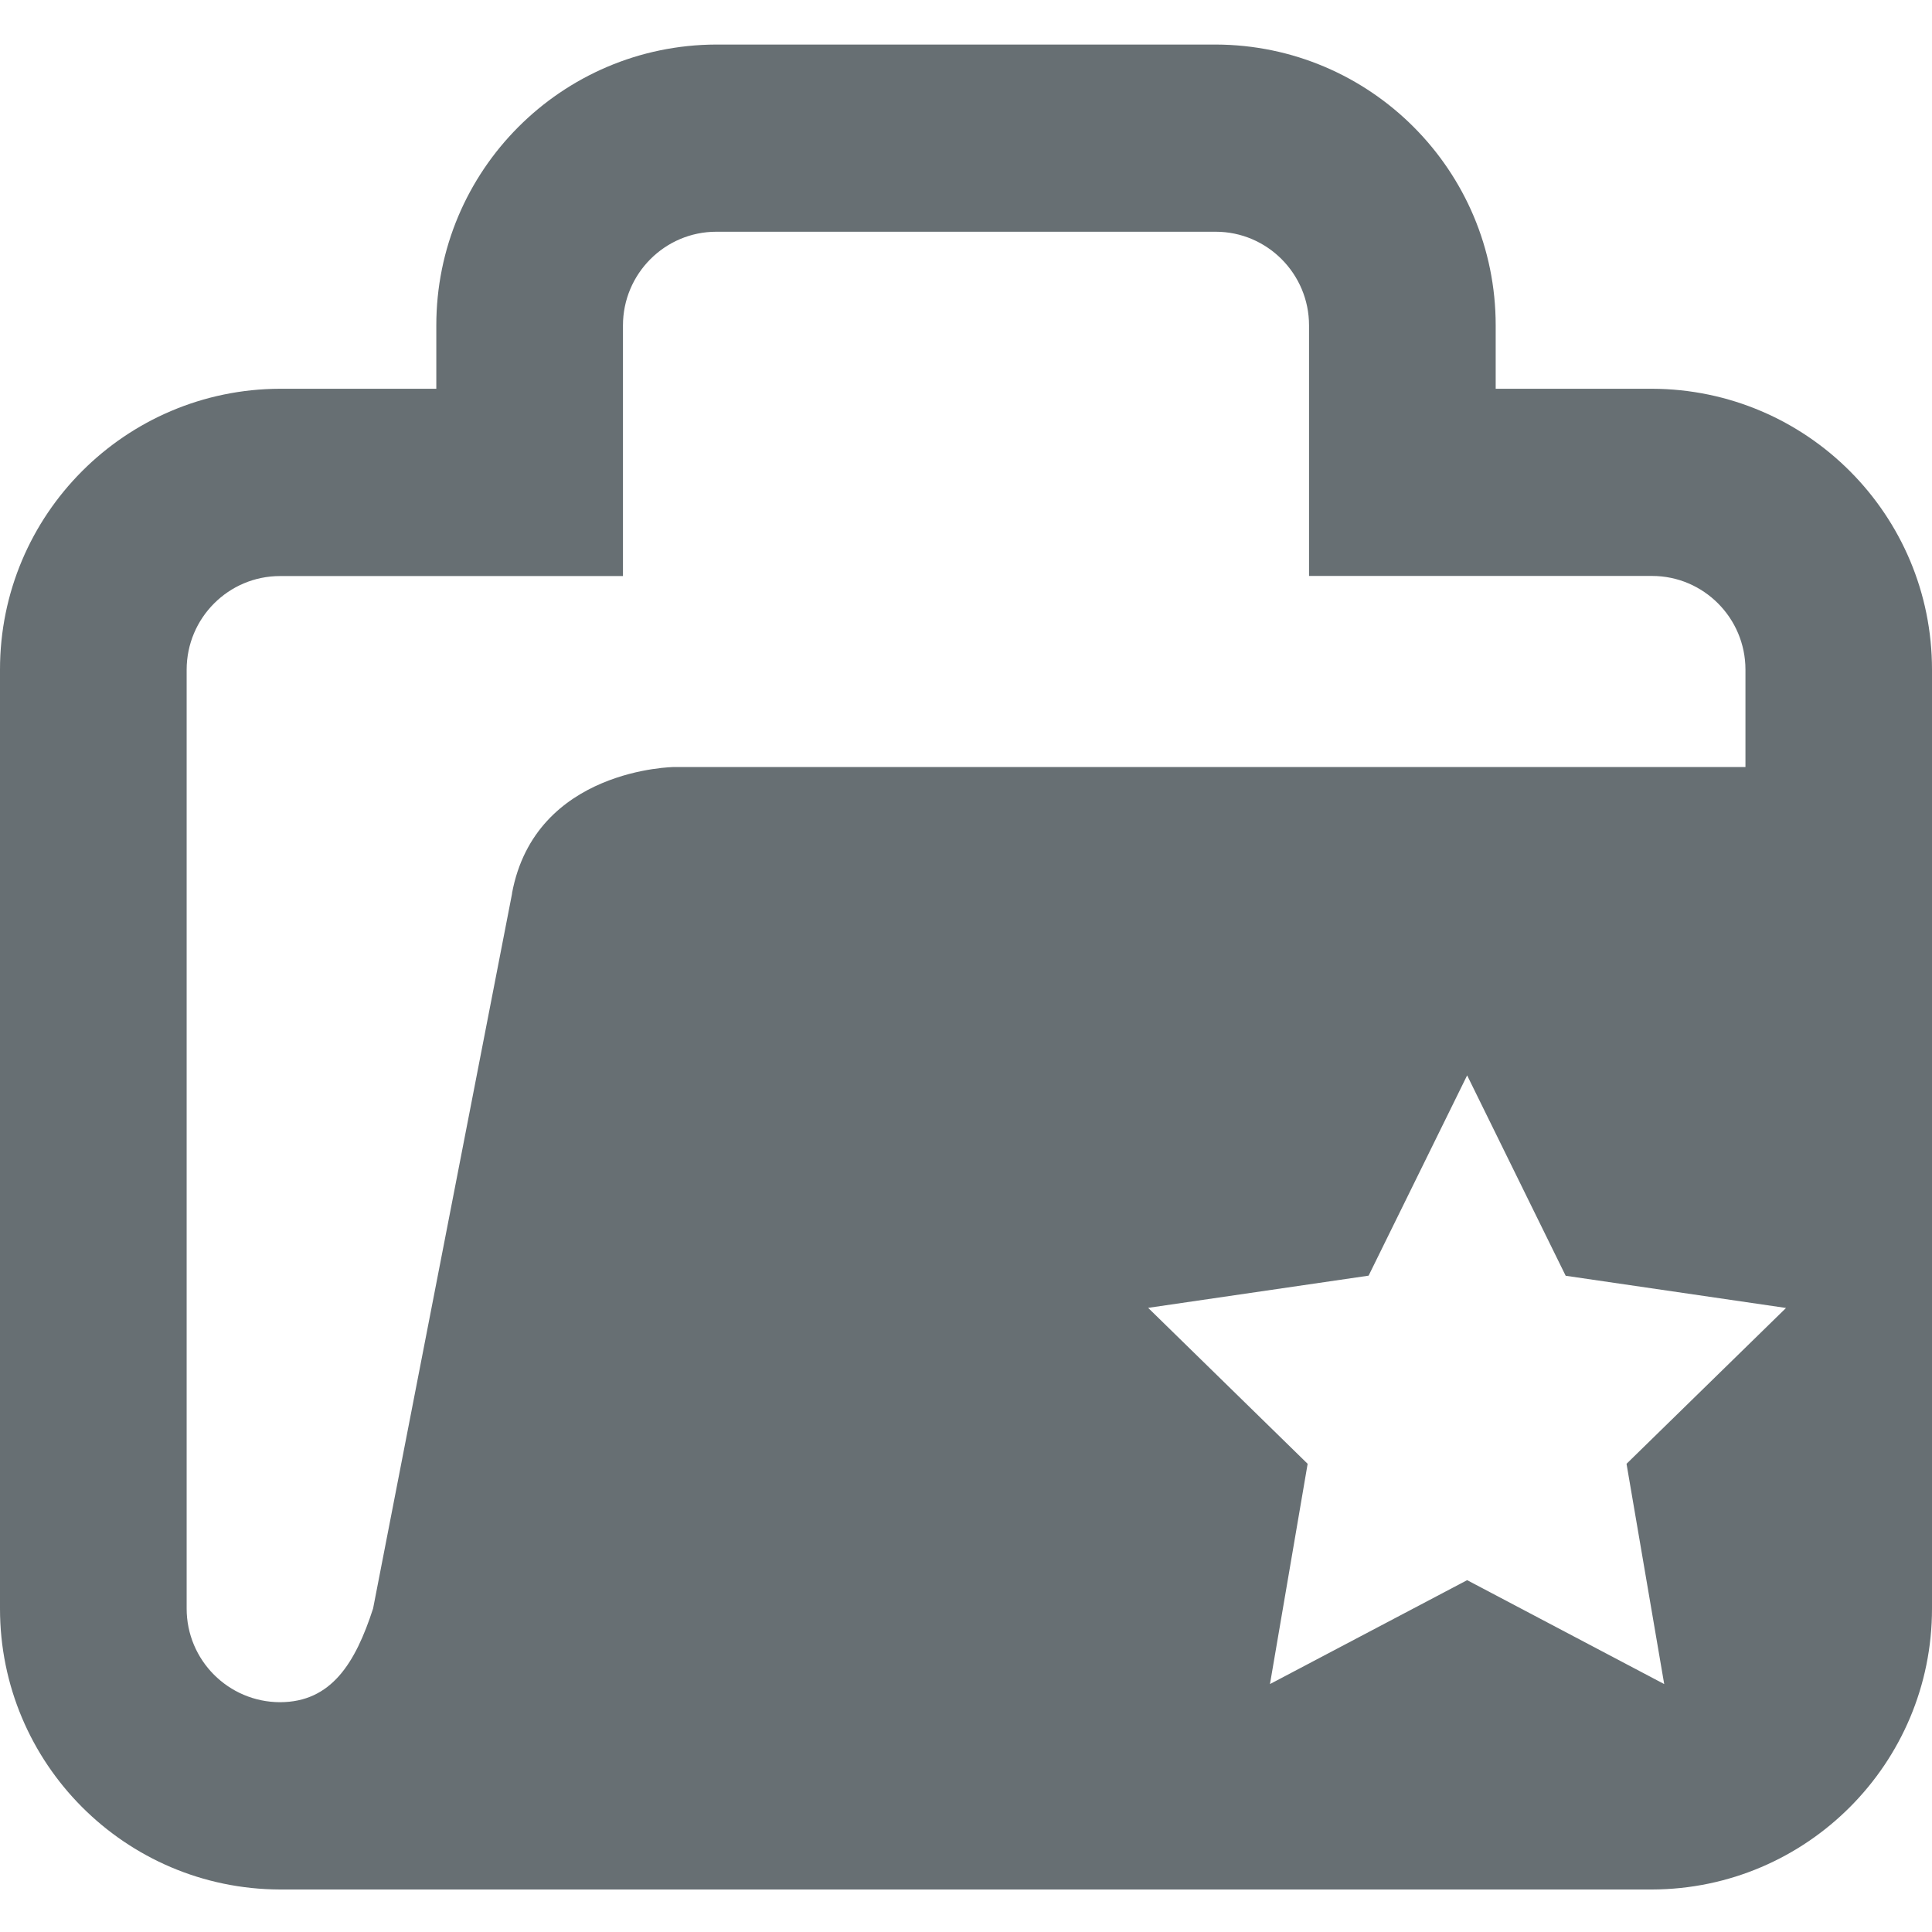
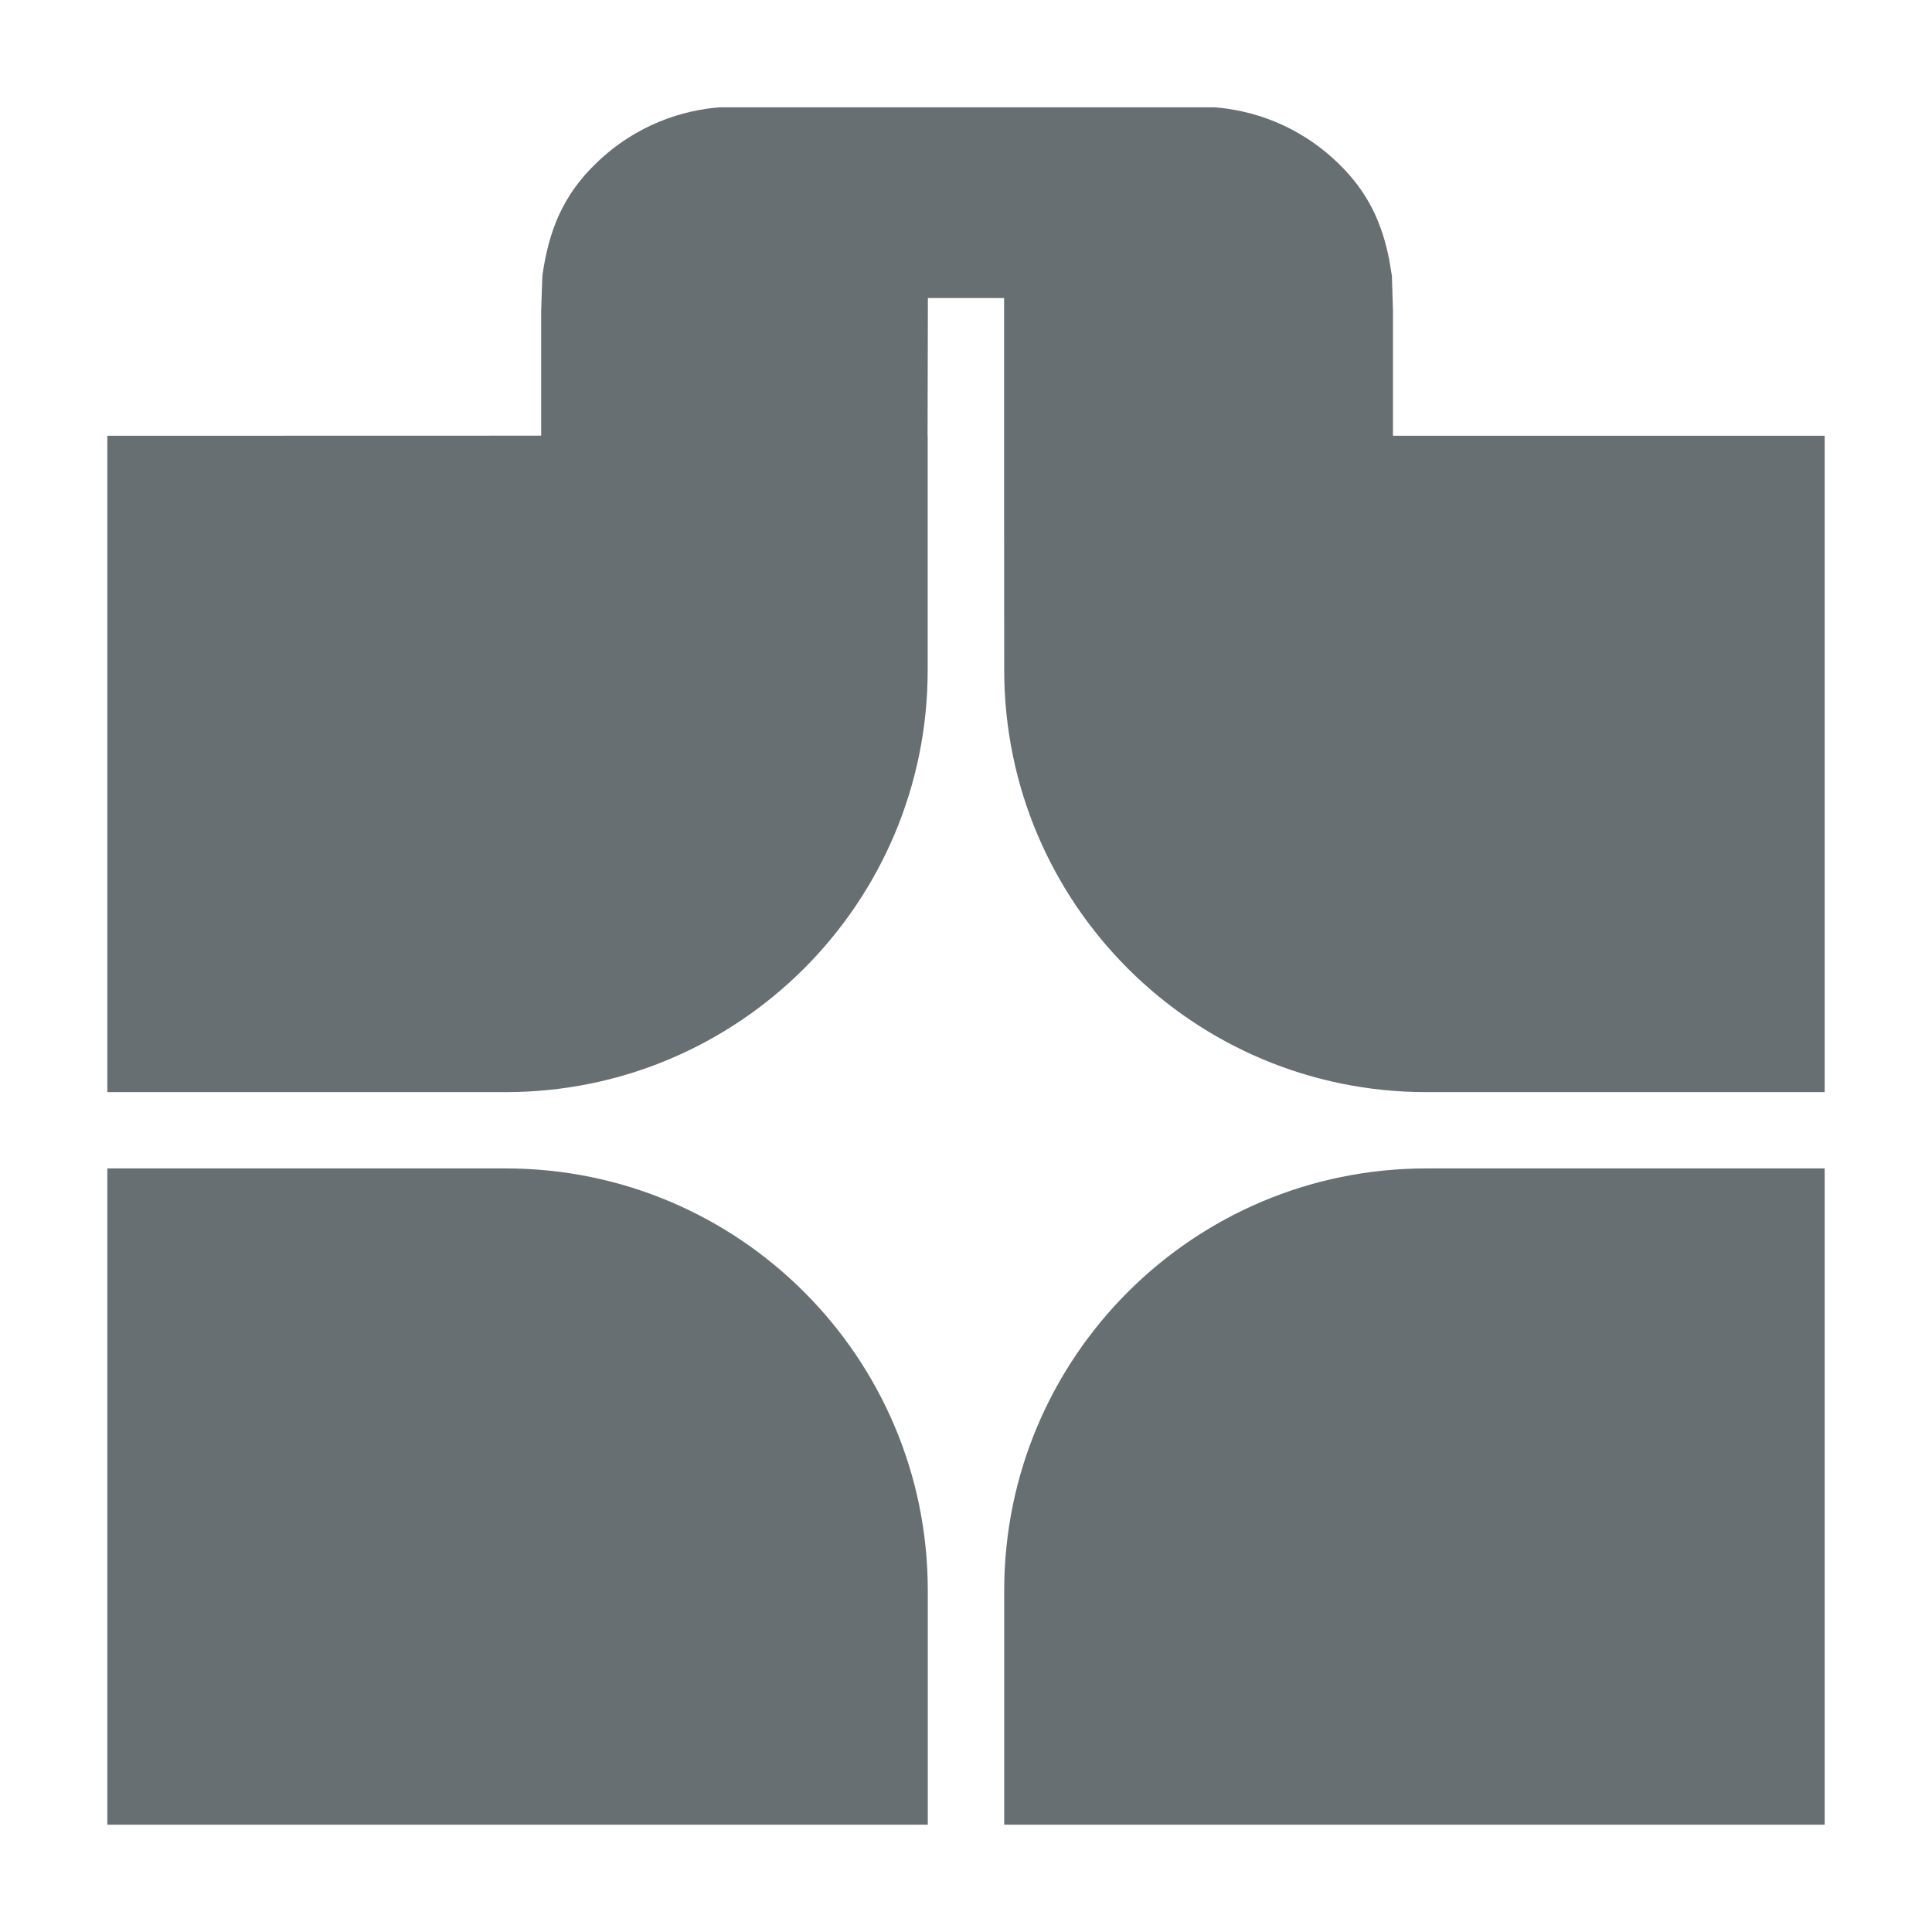
- <svg xmlns="http://www.w3.org/2000/svg" width="18" height="18" fill="none">
-   <path fill="#676F73" fill-rule="evenodd" d="m15.505 15.69-1.836-.968-1.837.968.351-2.052-1.486-1.453 2.054-.3.918-1.866.918 1.867 2.053.3-1.486 1.452.351 2.052ZM4.771 8.324l-1.295 6.662c-.165.509-.389.872-.867.873a.872.872 0 0 1-.87-.873V6.24c0-.482.39-.873.87-.873h3.195V3.032c0-.481.39-.873.87-.873h4.652c.48 0 .87.392.87.873v2.334h3.196c.479 0 .87.391.87.873v.907H6.283s-1.297.011-1.513 1.178Zm9.164-4.703v-.59A2.616 2.616 0 0 0 11.326.415H6.674a2.616 2.616 0 0 0-2.609 2.618v.589H2.61A2.616 2.616 0 0 0 0 6.239v8.747a2.616 2.616 0 0 0 2.609 2.618h12.783A2.616 2.616 0 0 0 18 14.986V6.24a2.616 2.616 0 0 0-2.608-2.618h-1.457Z" clip-rule="evenodd" />
+ <svg xmlns="http://www.w3.org/2000/svg" width="18" height="18">
+   <path d="M4.712 10.886a3.932 3.932 0 013.932 3.932V17H1v-6.114zm12.288 0V17H9.356v-2.182a3.932 3.932 0 013.932-3.932H17zM11.318 1c.334.026.771.154 1.151.522.275.266.406.553.474.897l.025.151.01.323V4.06H17v6.115h-3.712a3.932 3.932 0 01-3.932-3.932l-.001-1.47v.001-1.997h-.71L8.642 4.06h.001v2.183a3.932 3.932 0 01-3.932 3.932H1V4.06l4.042-.001V2.893l.011-.323c.059-.413.185-.744.5-1.048.38-.368.816-.496 1.15-.522h4.615z" fill="#676F73" fill-rule="nonzero" />
</svg>
